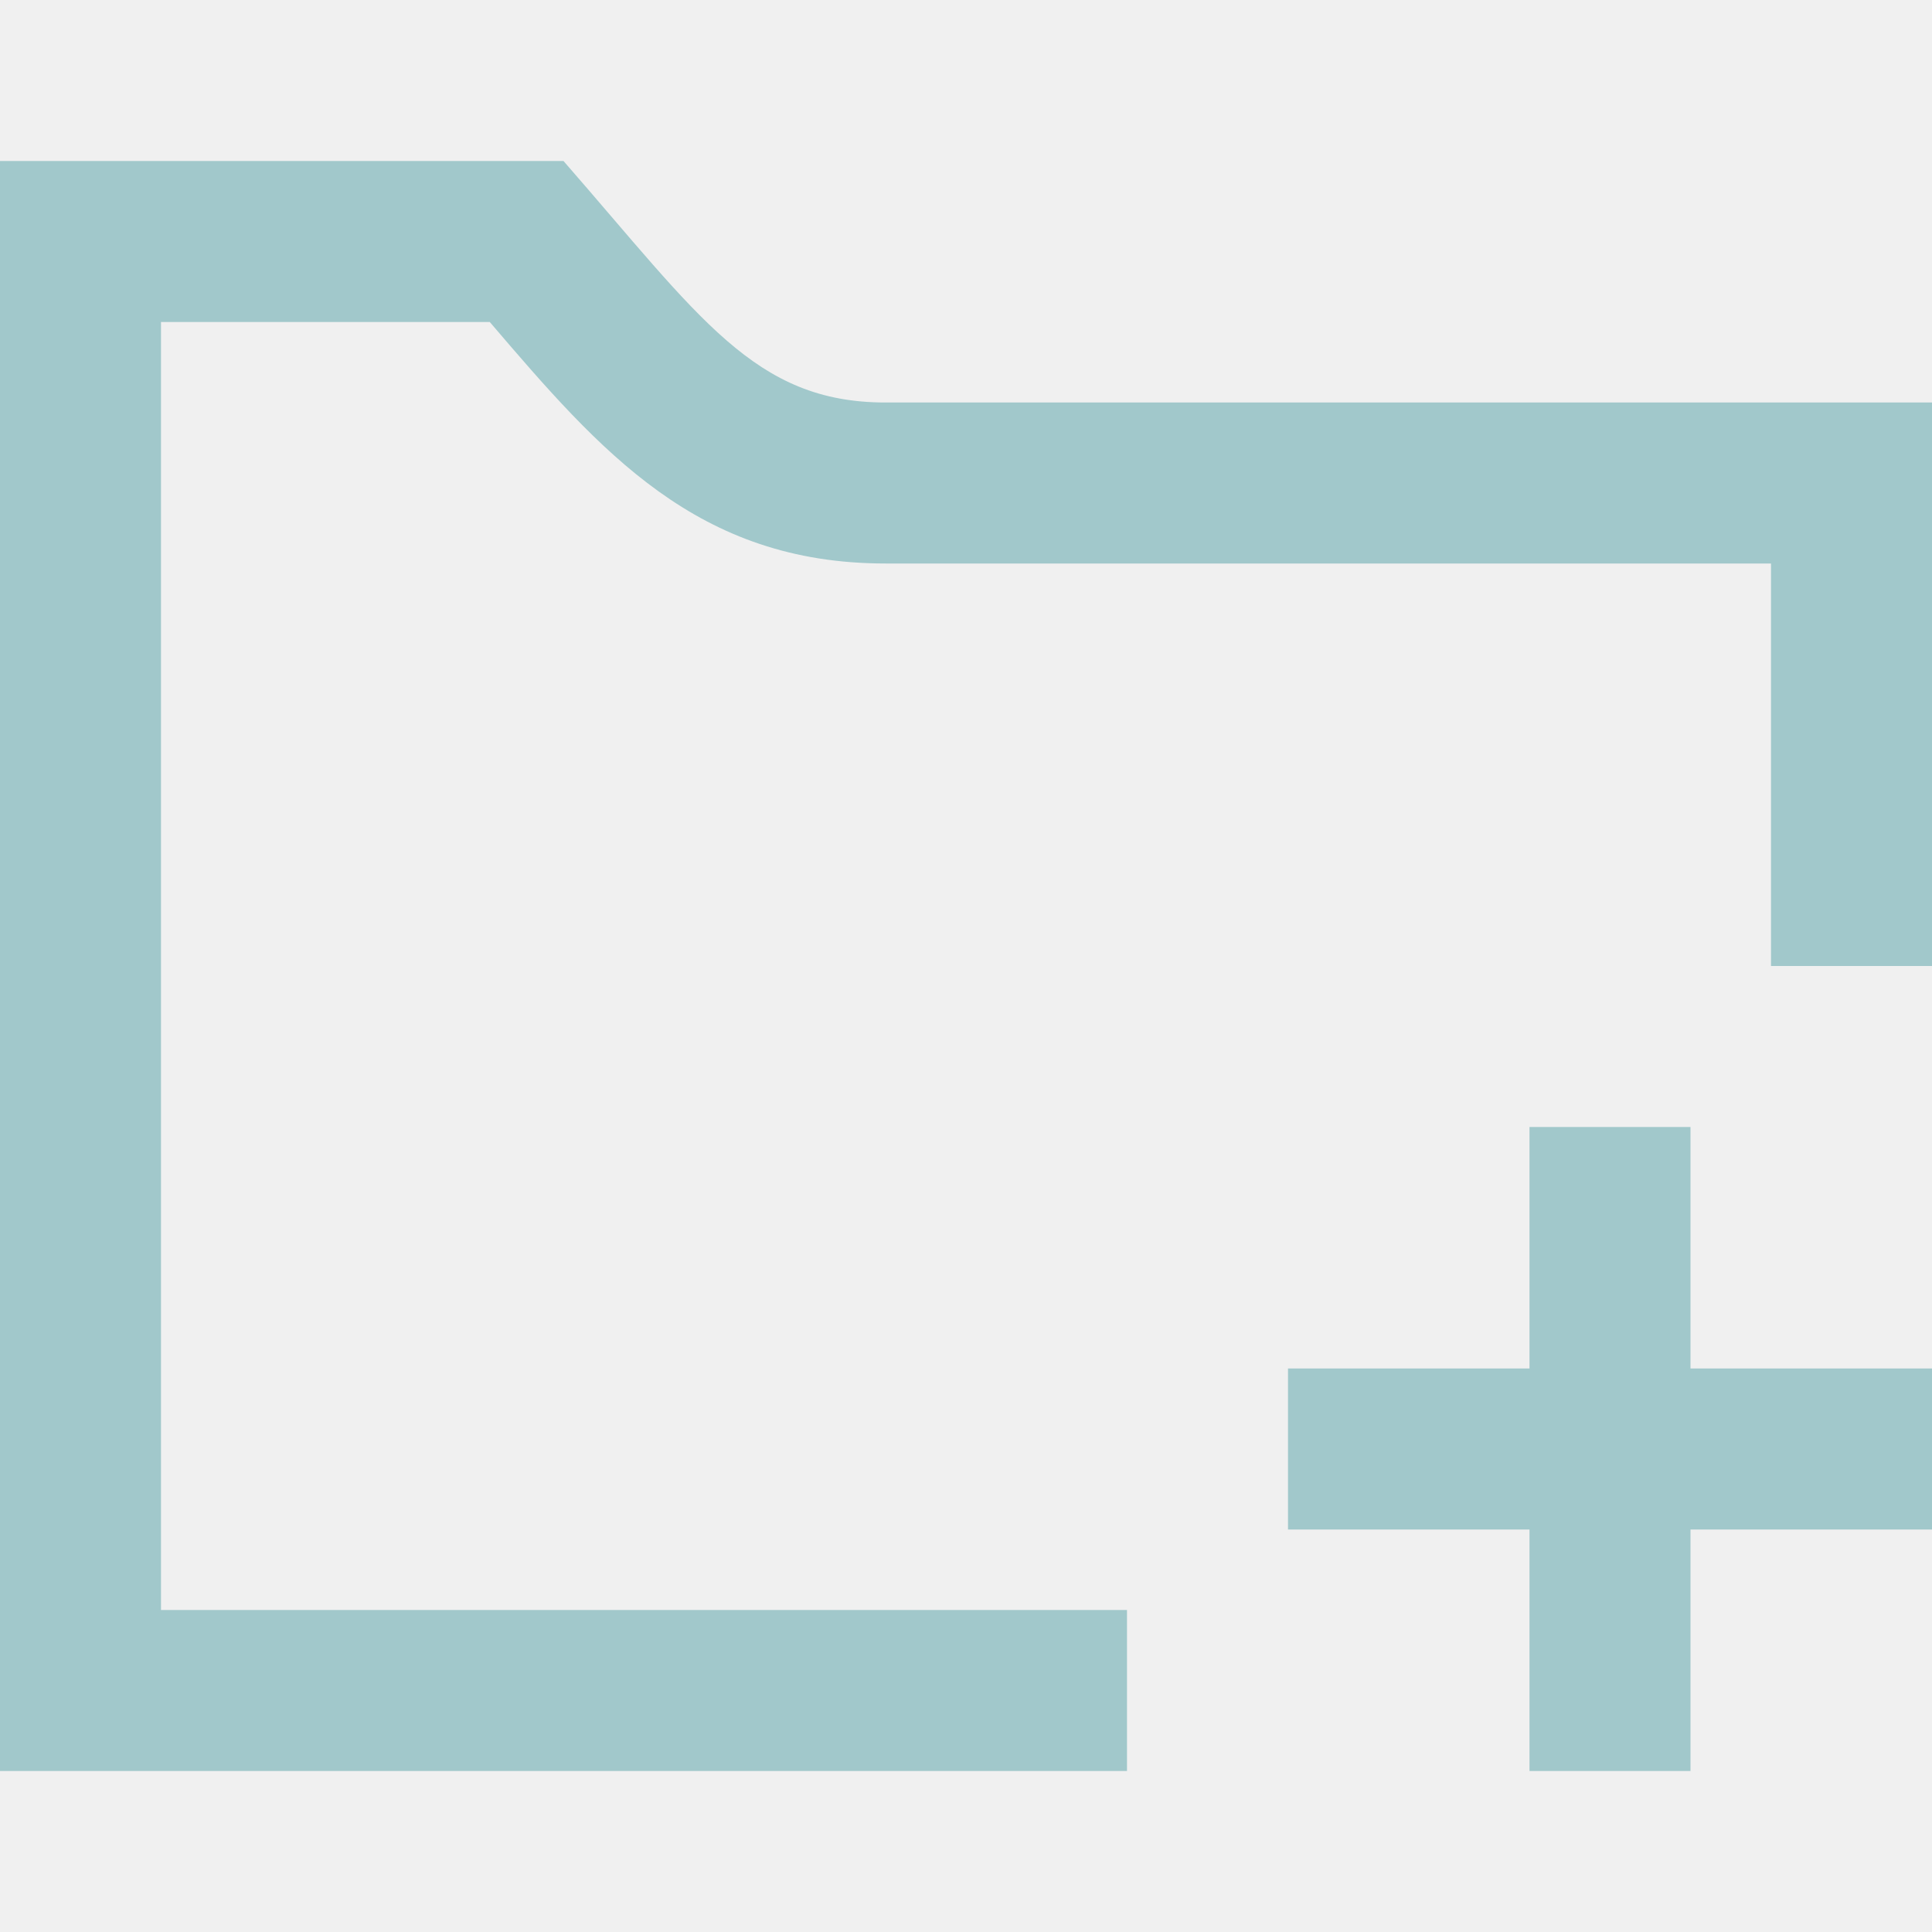
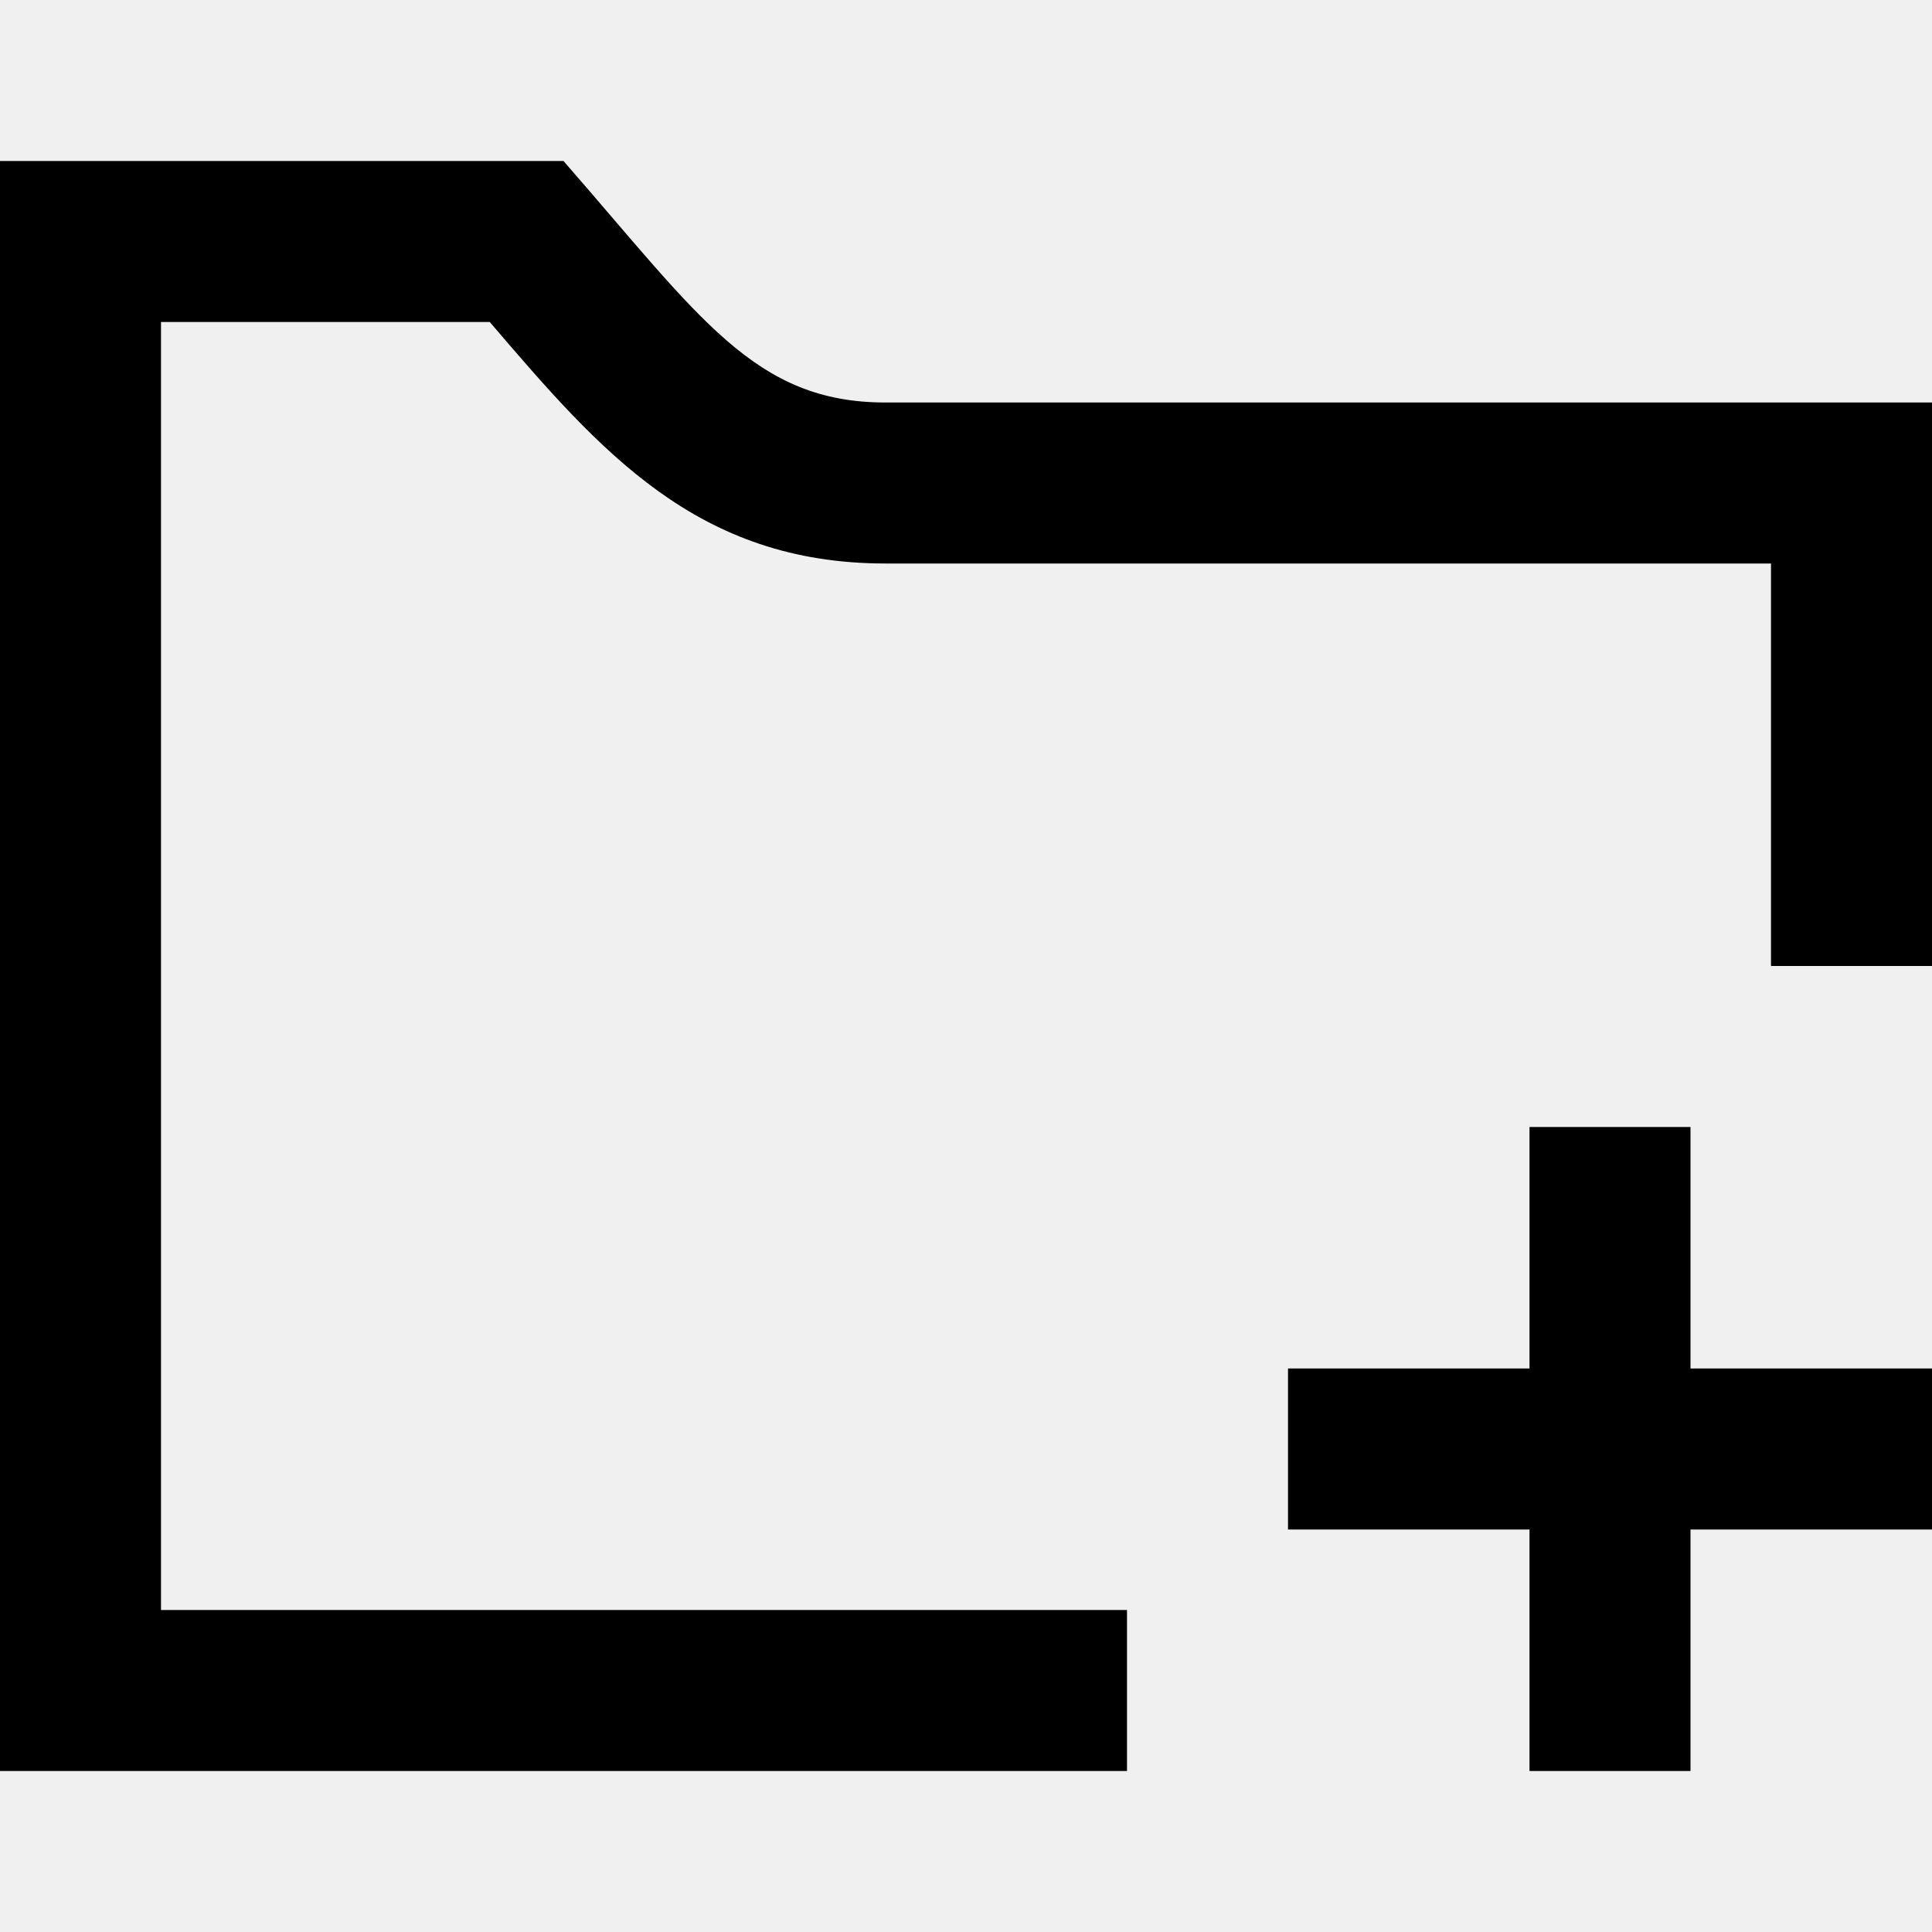
<svg xmlns="http://www.w3.org/2000/svg" viewBox="0 0 24 24">
-   <style>
-         path {
-             fill: #A1C8CB;
-         }
-         @media (prefers-color-scheme: dark) {
-             path {
-                 fill: #FFFFFF;
-             }
-         }
-     </style>
  <path d="M24 17h-3v-3h-2v3h-3v2h3v3h2v-3h3v-2zm-10 5h-14v-20h7c1.695 1.942 2.371 3 4 3h13v7h-2v-5h-11c-2.34 0-3.537-1.388-4.916-3h-4.084v16h12v2z" />
</svg>
